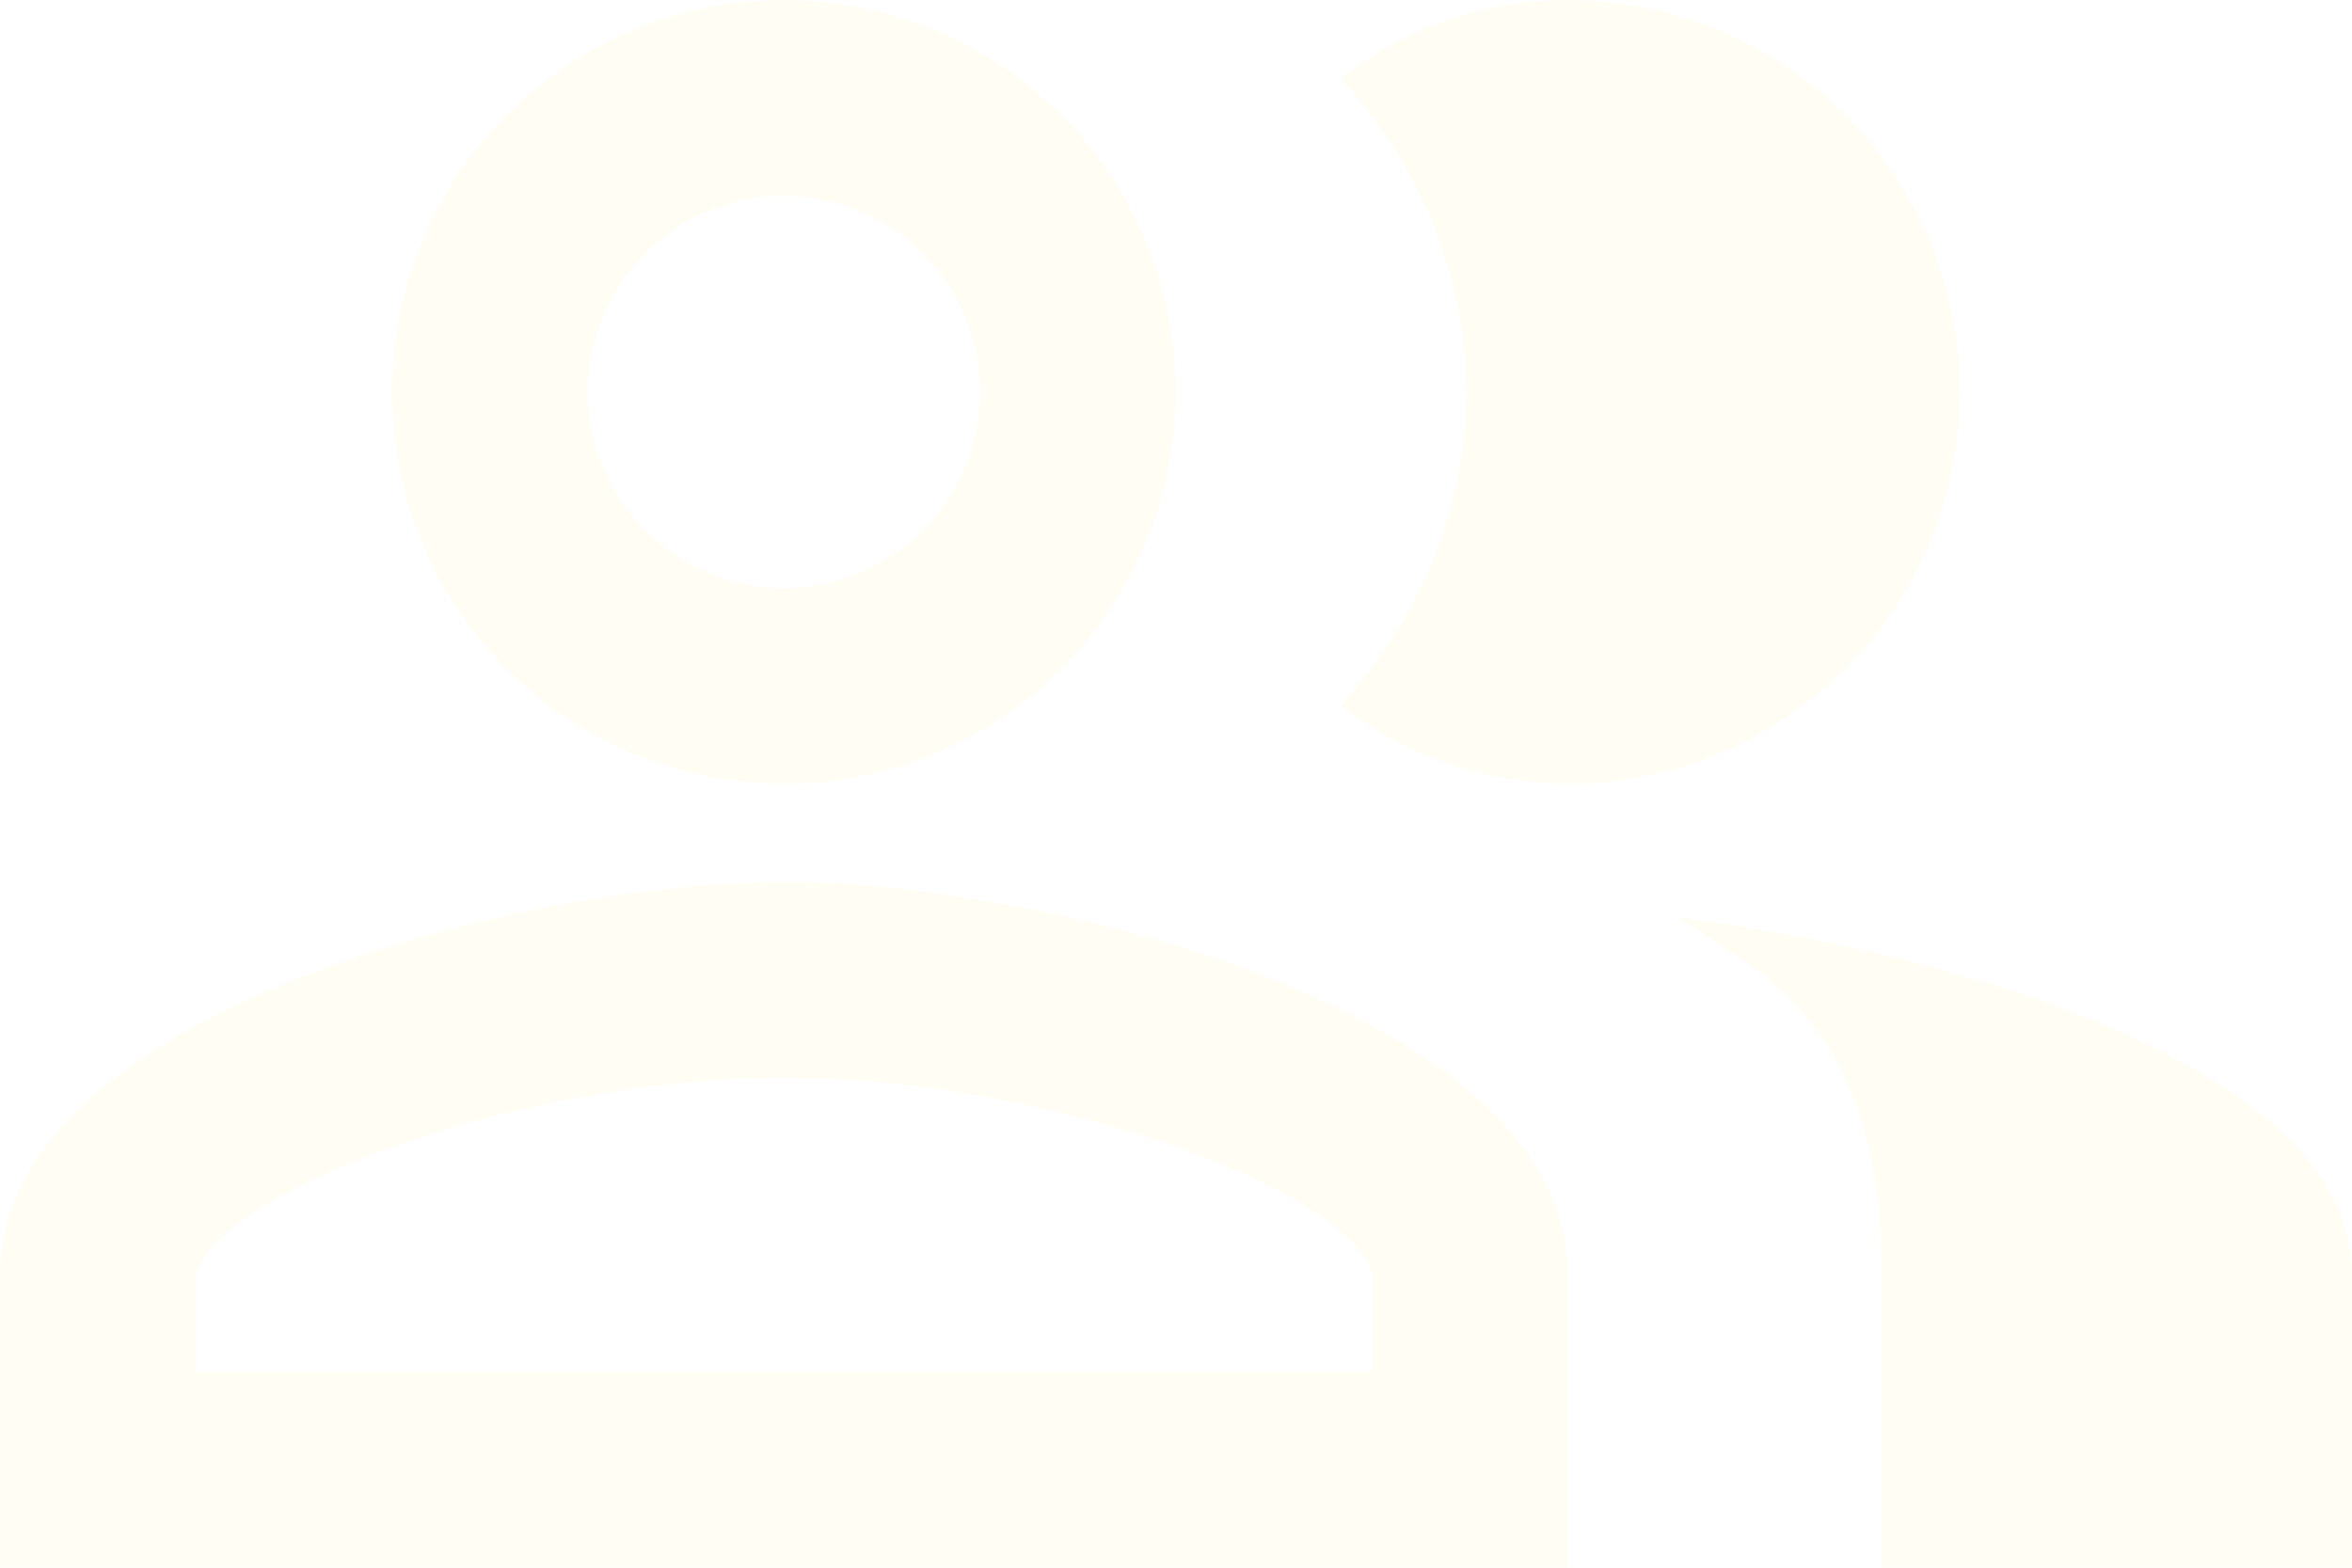
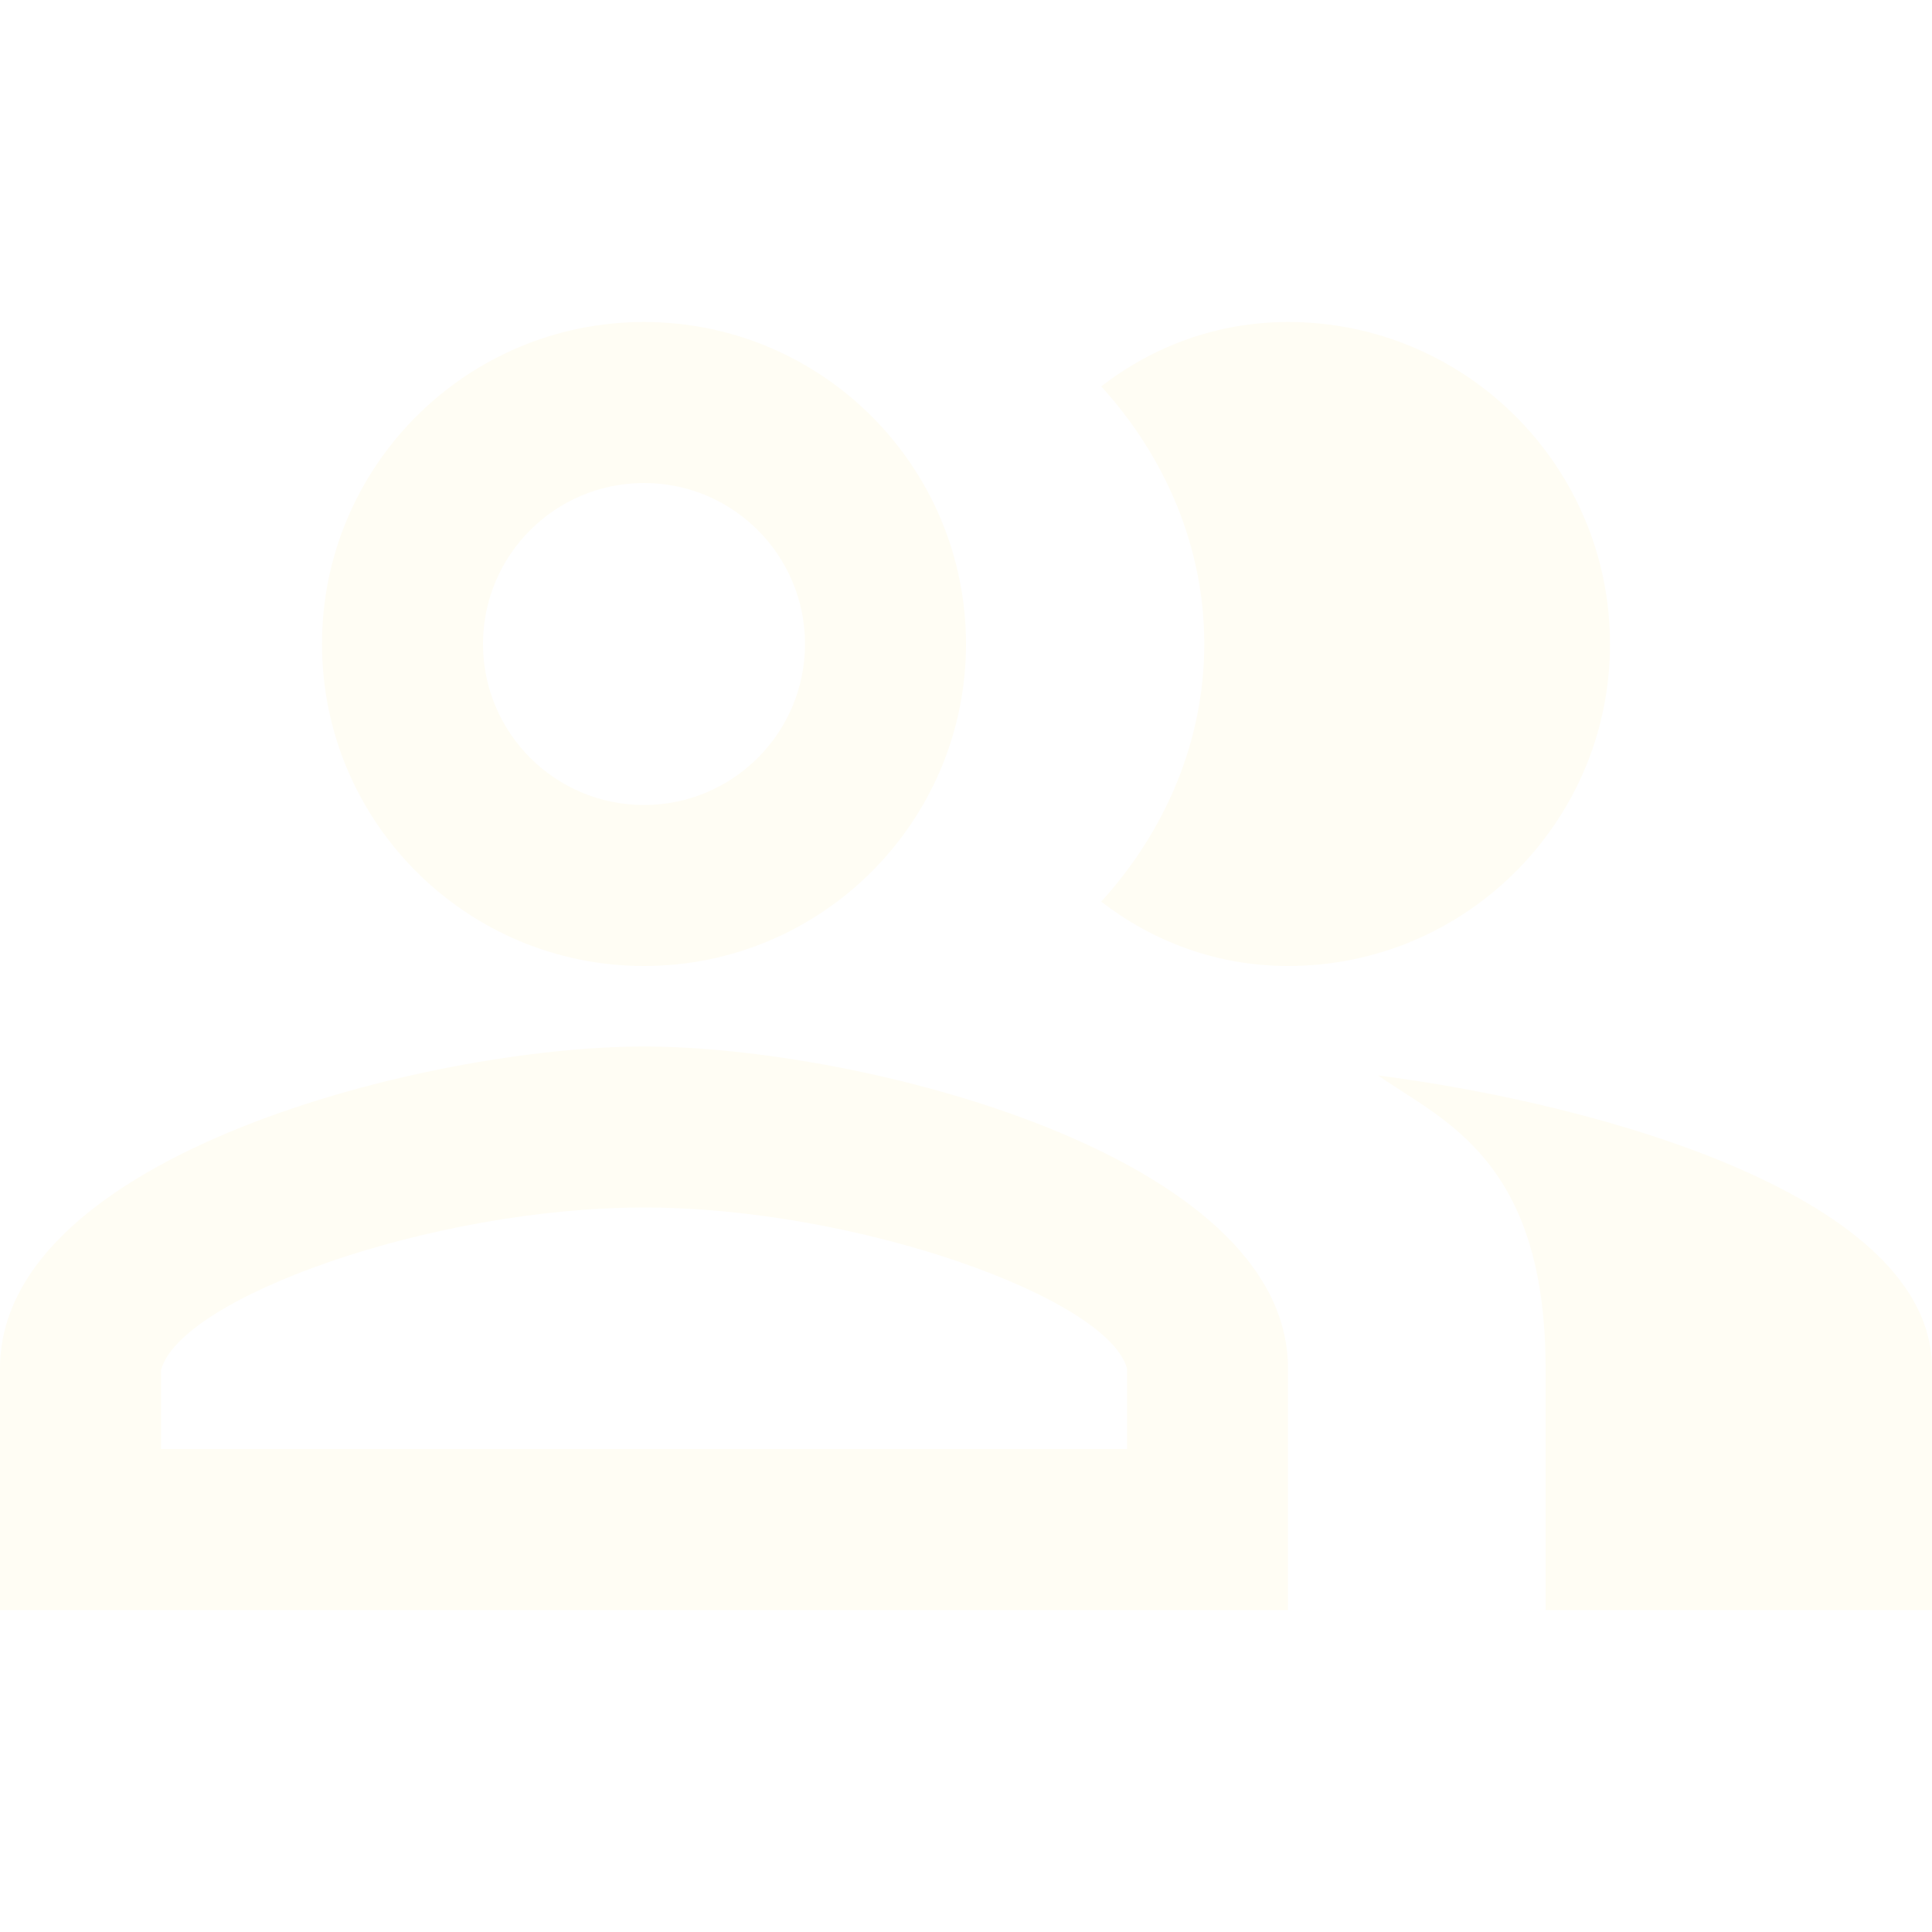
- <svg xmlns="http://www.w3.org/2000/svg" width="72" height="48" viewBox="0 0 72 48" fill="none">
+ <svg xmlns="http://www.w3.org/2000/svg" width="64" height="64" viewBox="0 -12 72 72" fill="none">
  <path d="M24 24C30.624 24 36 18.624 36 12C36 5.376 30.624 0 24 0C17.376 0 12 5.376 12 12C12 18.624 17.376 24 24 24ZM24 6C27.312 6 30 8.688 30 12C30 15.312 27.312 18 24 18C20.688 18 18 15.312 18 12C18 8.688 20.688 6 24 6Z" fill="#FFFDF4" />
  <path d="M24 27C15.984 27 0 31.02 0 39V48H48V39C48 31.02 32.016 27 24 27ZM42 42H6V39.06C6.72 36.36 16.08 33 24 33C31.92 33 41.28 36.36 42 39V42Z" fill="#FFFDF4" />
  <path d="M48 24C54.624 24 60 18.624 60 12C60 5.376 54.624 0 48 0C45.36 0 42.96 0.912 41.04 2.4C43.44 5.04 44.88 8.4 44.88 12C44.88 15.6 43.44 18.96 41.04 21.6C42.96 23.088 45.36 24 48 24Z" fill="#FFFDF4" />
  <path d="M51.36 28.08C53.76 29.76 57.6 31.2 57.6 39V48H72V39C72 32.64 59.76 29.16 51.36 28.08Z" fill="#FFFDF4" />
</svg>
